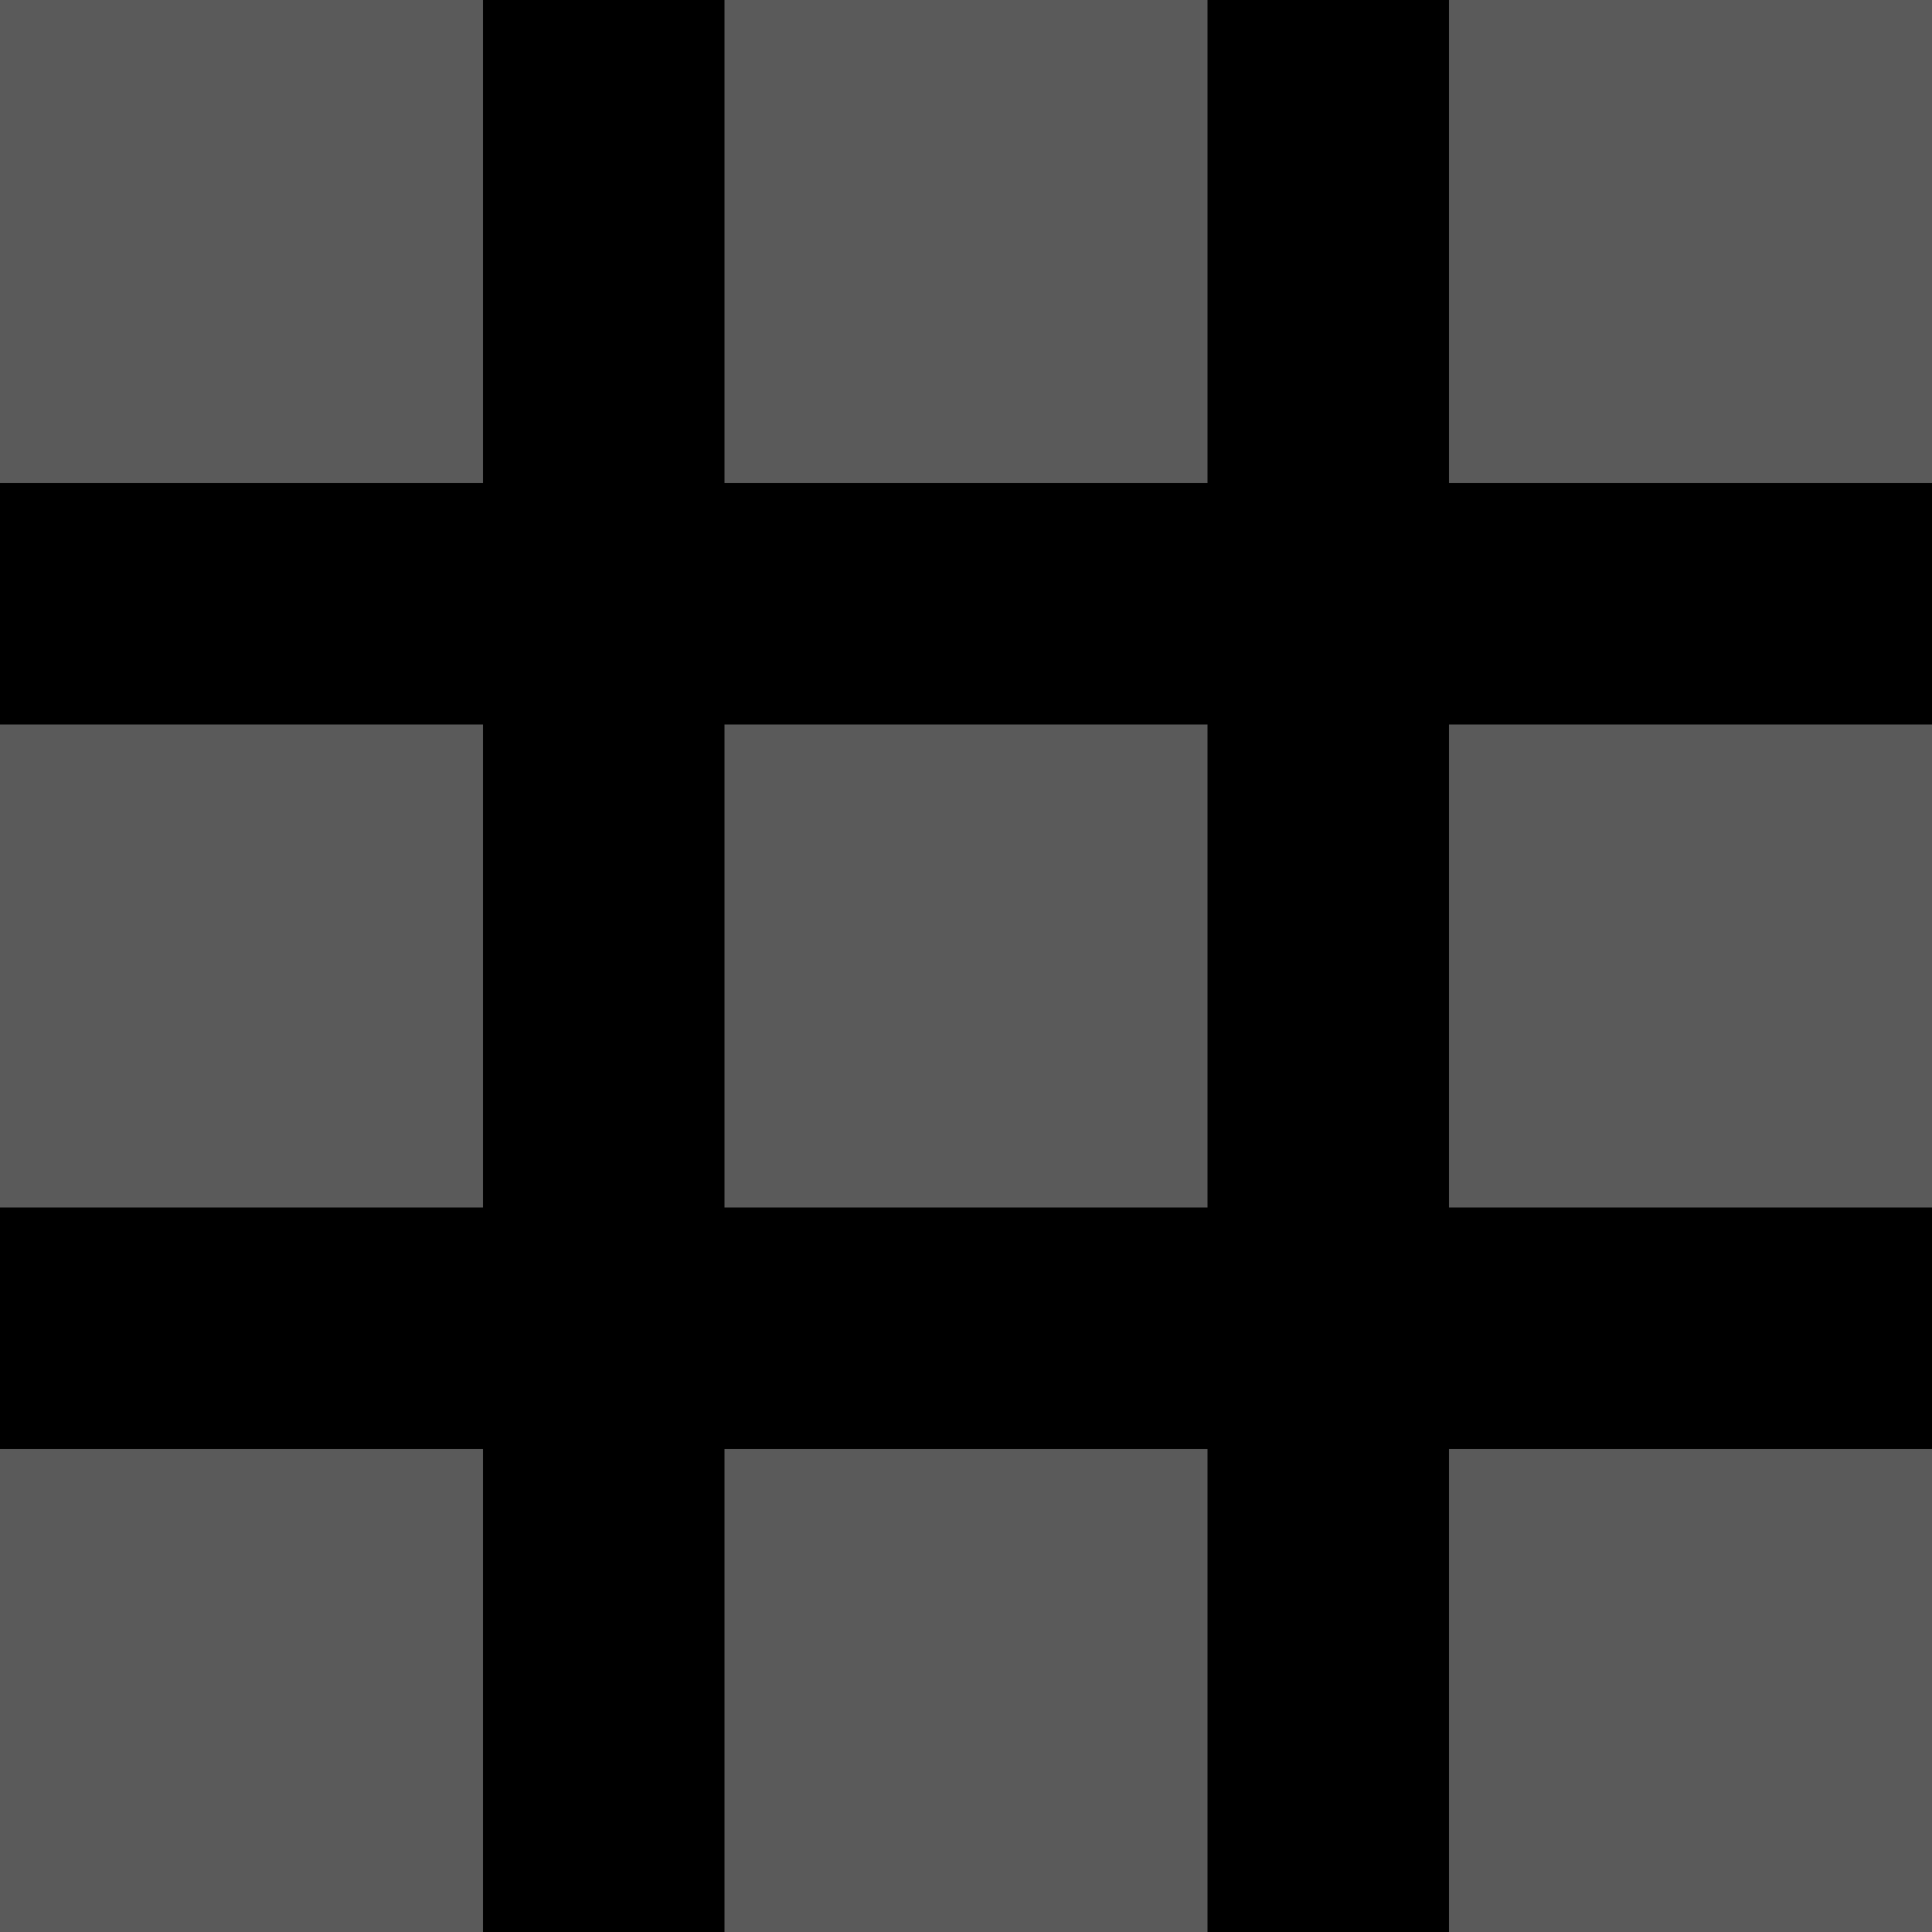
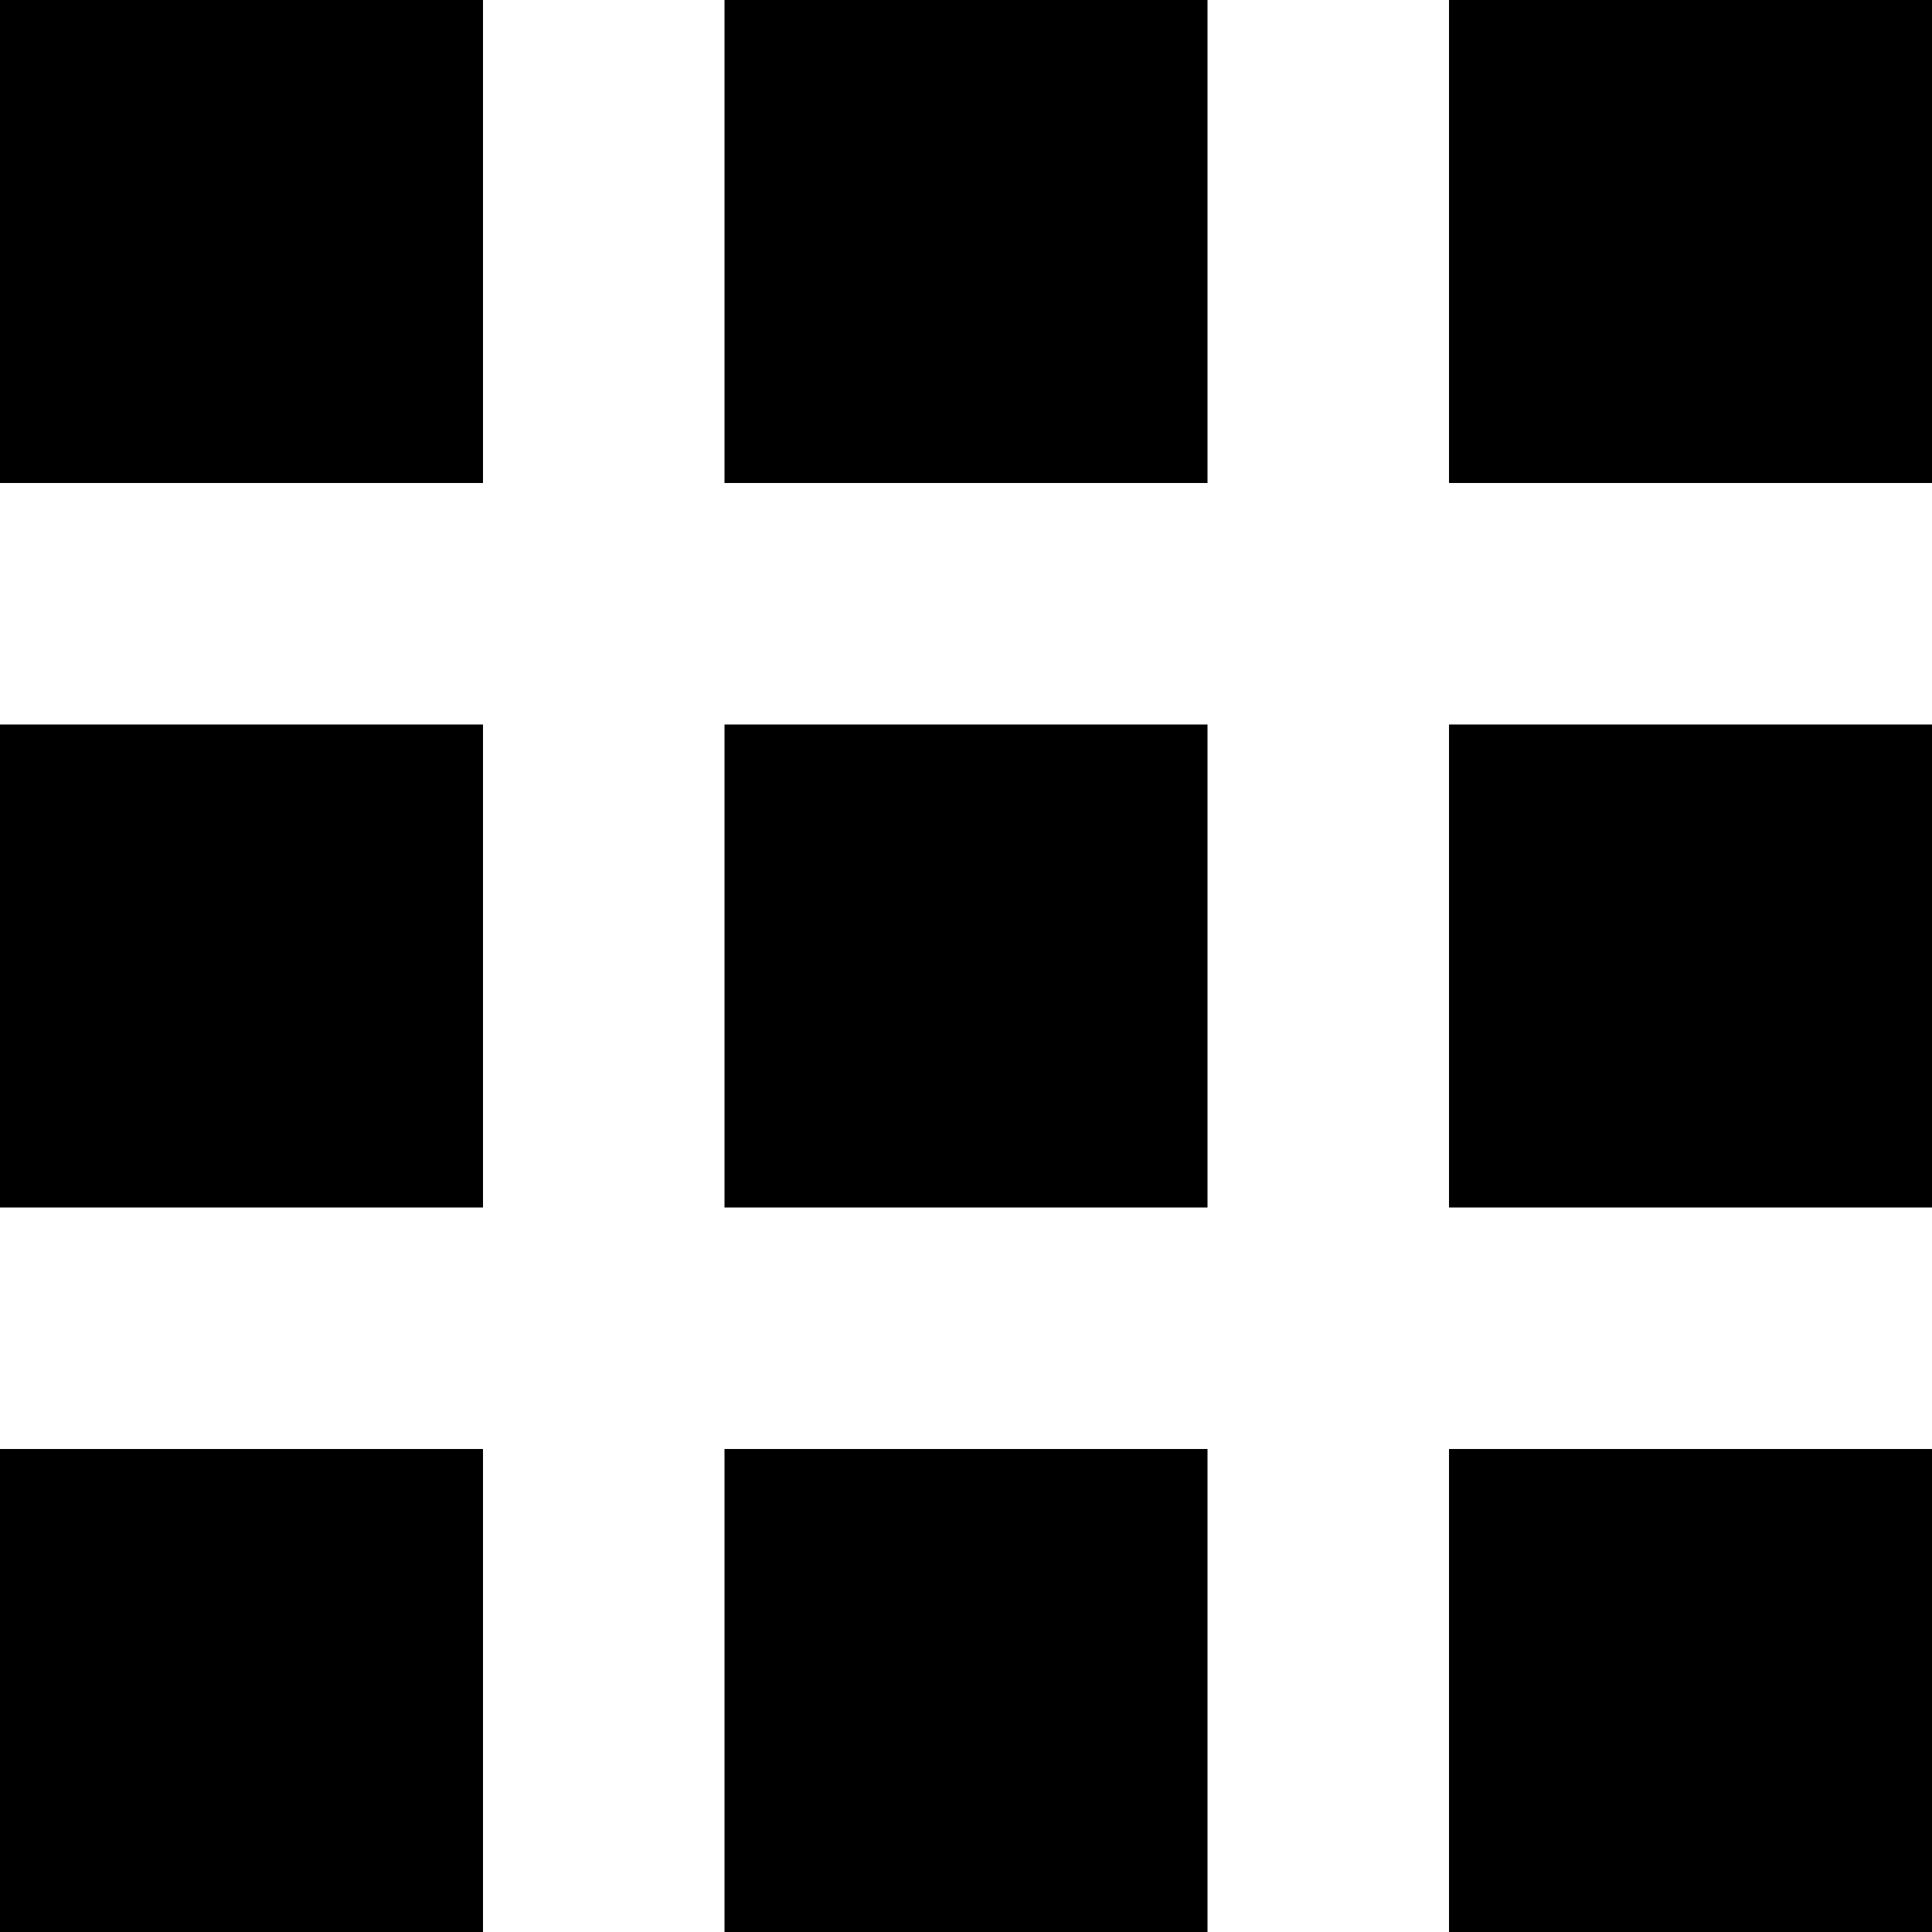
<svg xmlns="http://www.w3.org/2000/svg" id="_01" data-name="01" viewBox="0 0 40 40">
  <defs>
-     <style>.cls-2{fill:#5a5a5a;fill-rule:evenodd;}</style>
+     <style>
+             .cls-2{fill:#5a5a5a;fill-rule:evenodd;}
+         </style>
  </defs>
-   <rect class="cls-1" width="40" height="40" />
-   <path class="cls-2" d="M0,10H10V0H0Zm15,0H25V0H15ZM30,0V10H40V0ZM0,25H10V15H0Zm15,0H25V15H15Zm15,0H40V15H30ZM0,40H10V30H0Zm15,0H25V30H15Zm15,0H40V30H30Z" />
+   <path d="M0,10H10V0H0Zm15,0H25V0H15ZM30,0V10H40V0ZM0,25H10V15H0Zm15,0H25V15H15Zm15,0H40V15H30ZM0,40H10V30H0Zm15,0H25V30H15Zm15,0H40V30H30Z" class="fill-p" />
</svg>
